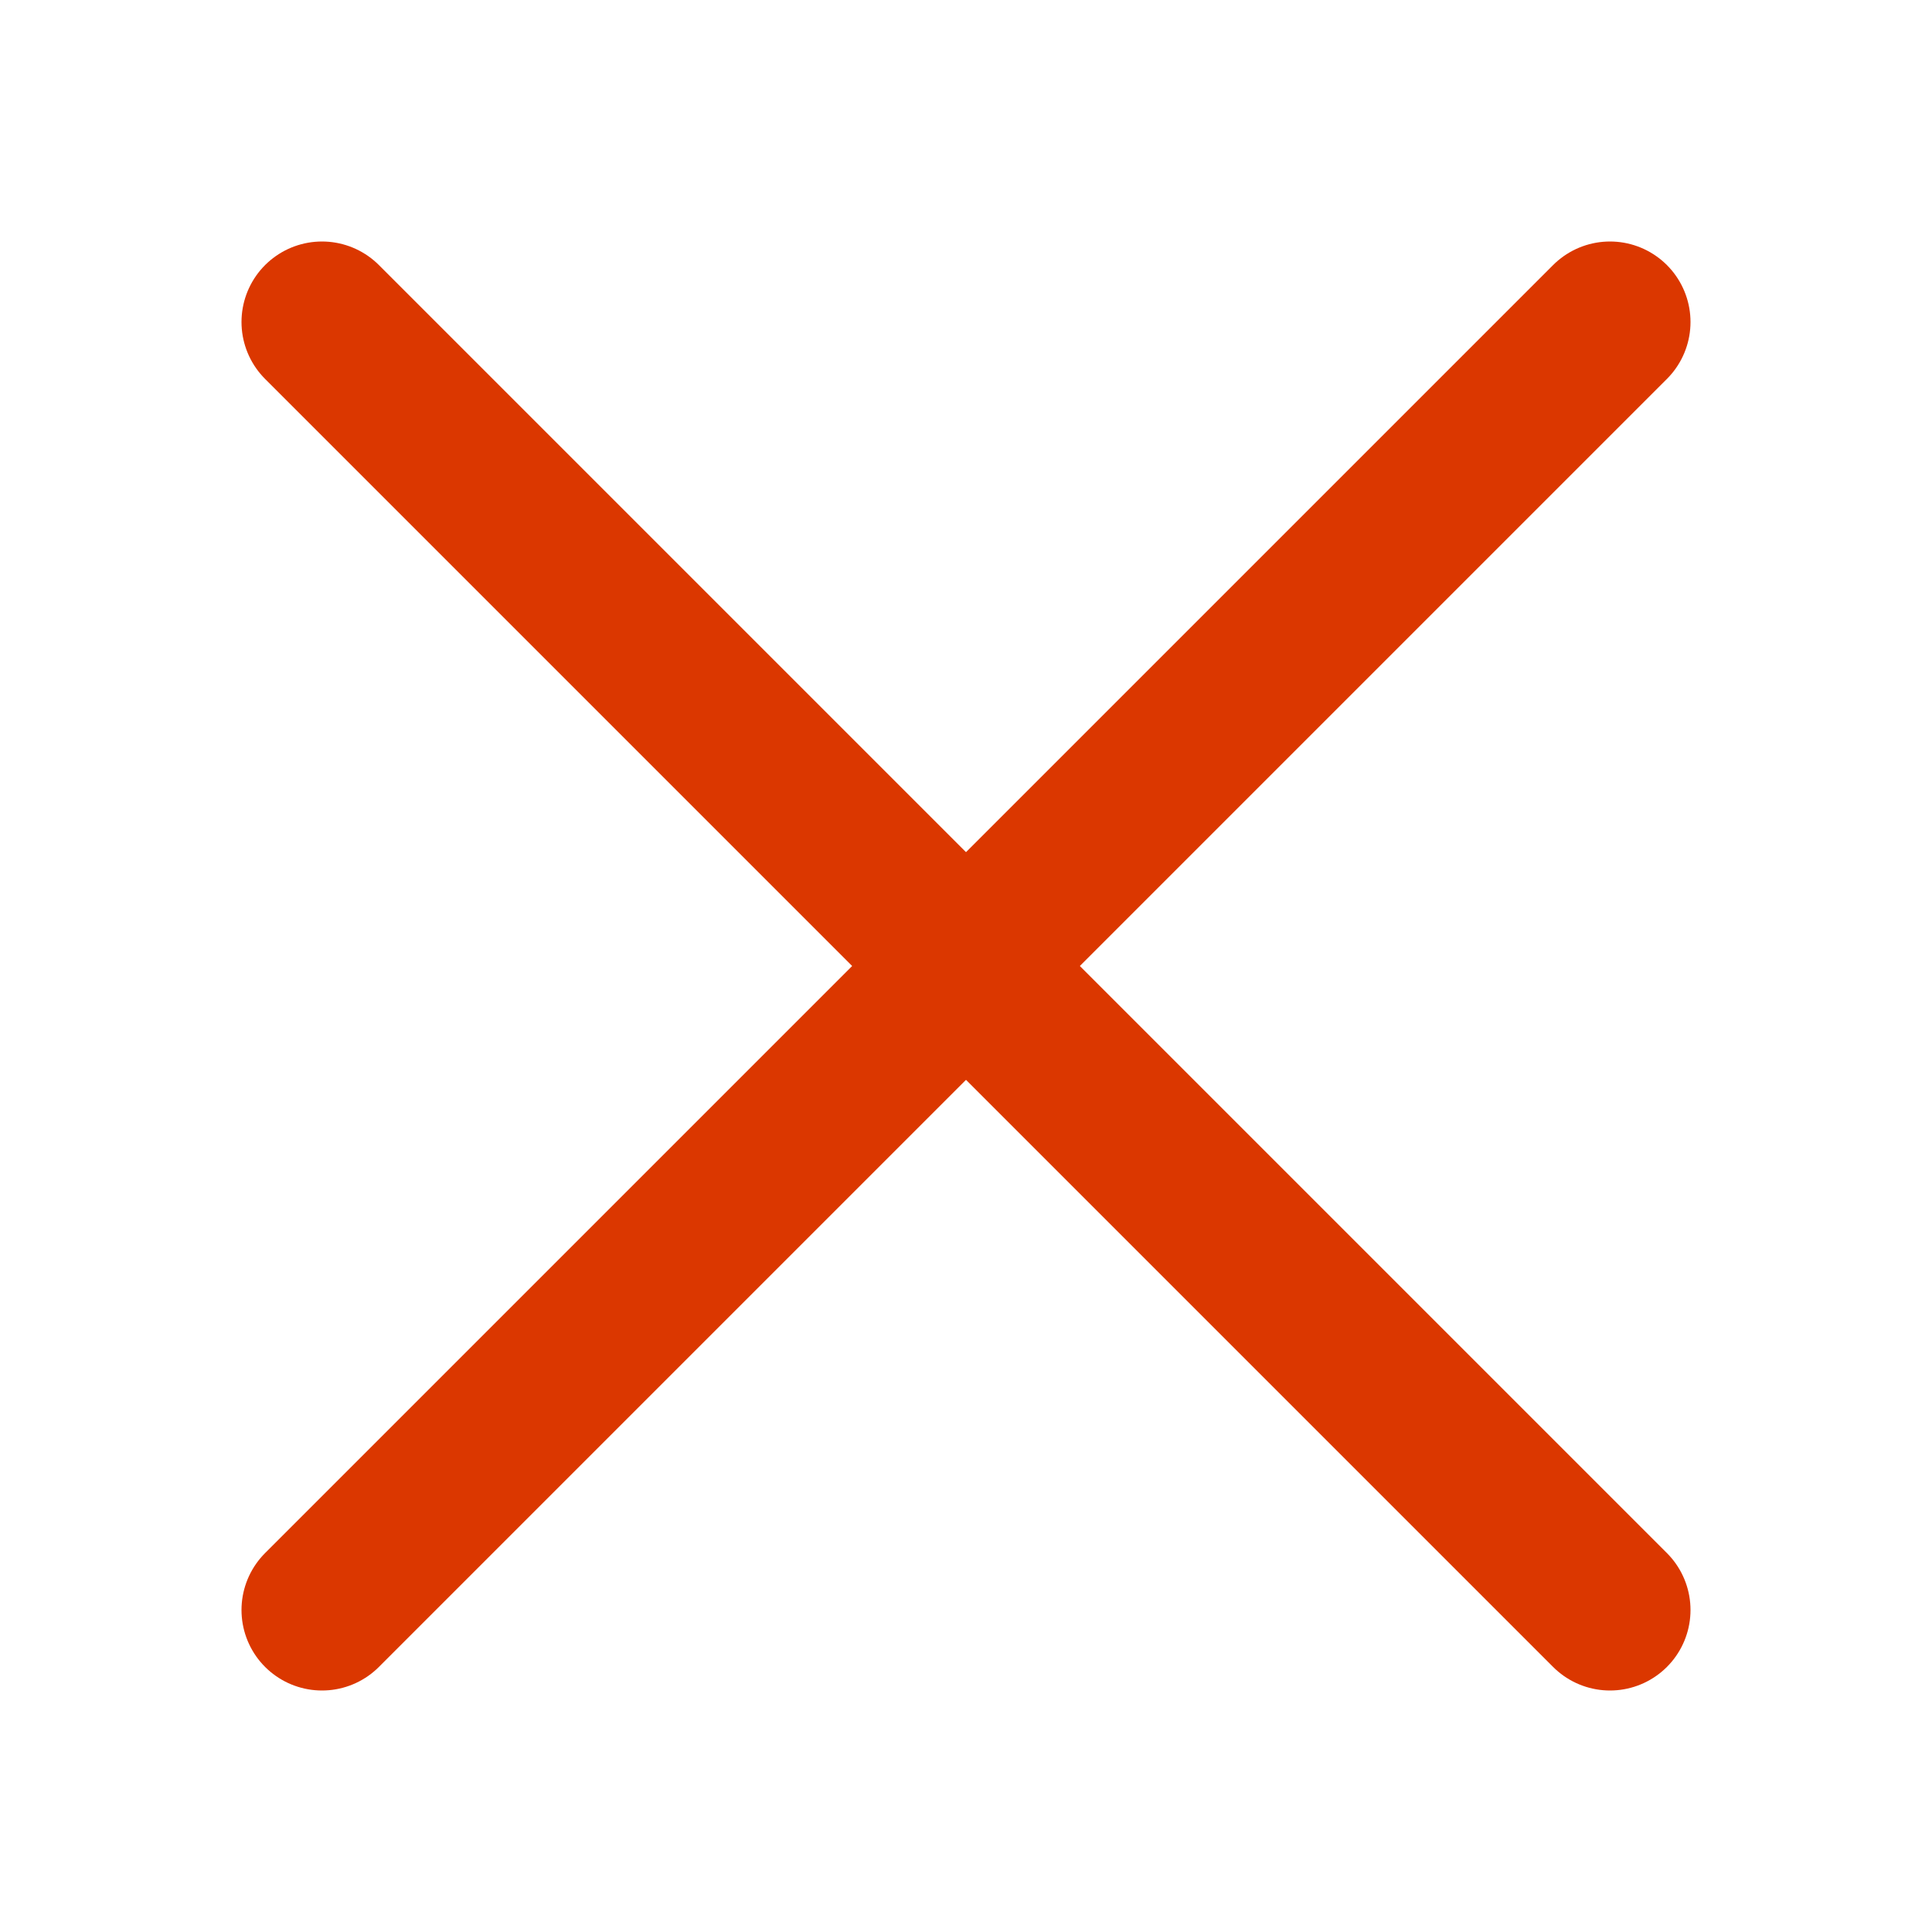
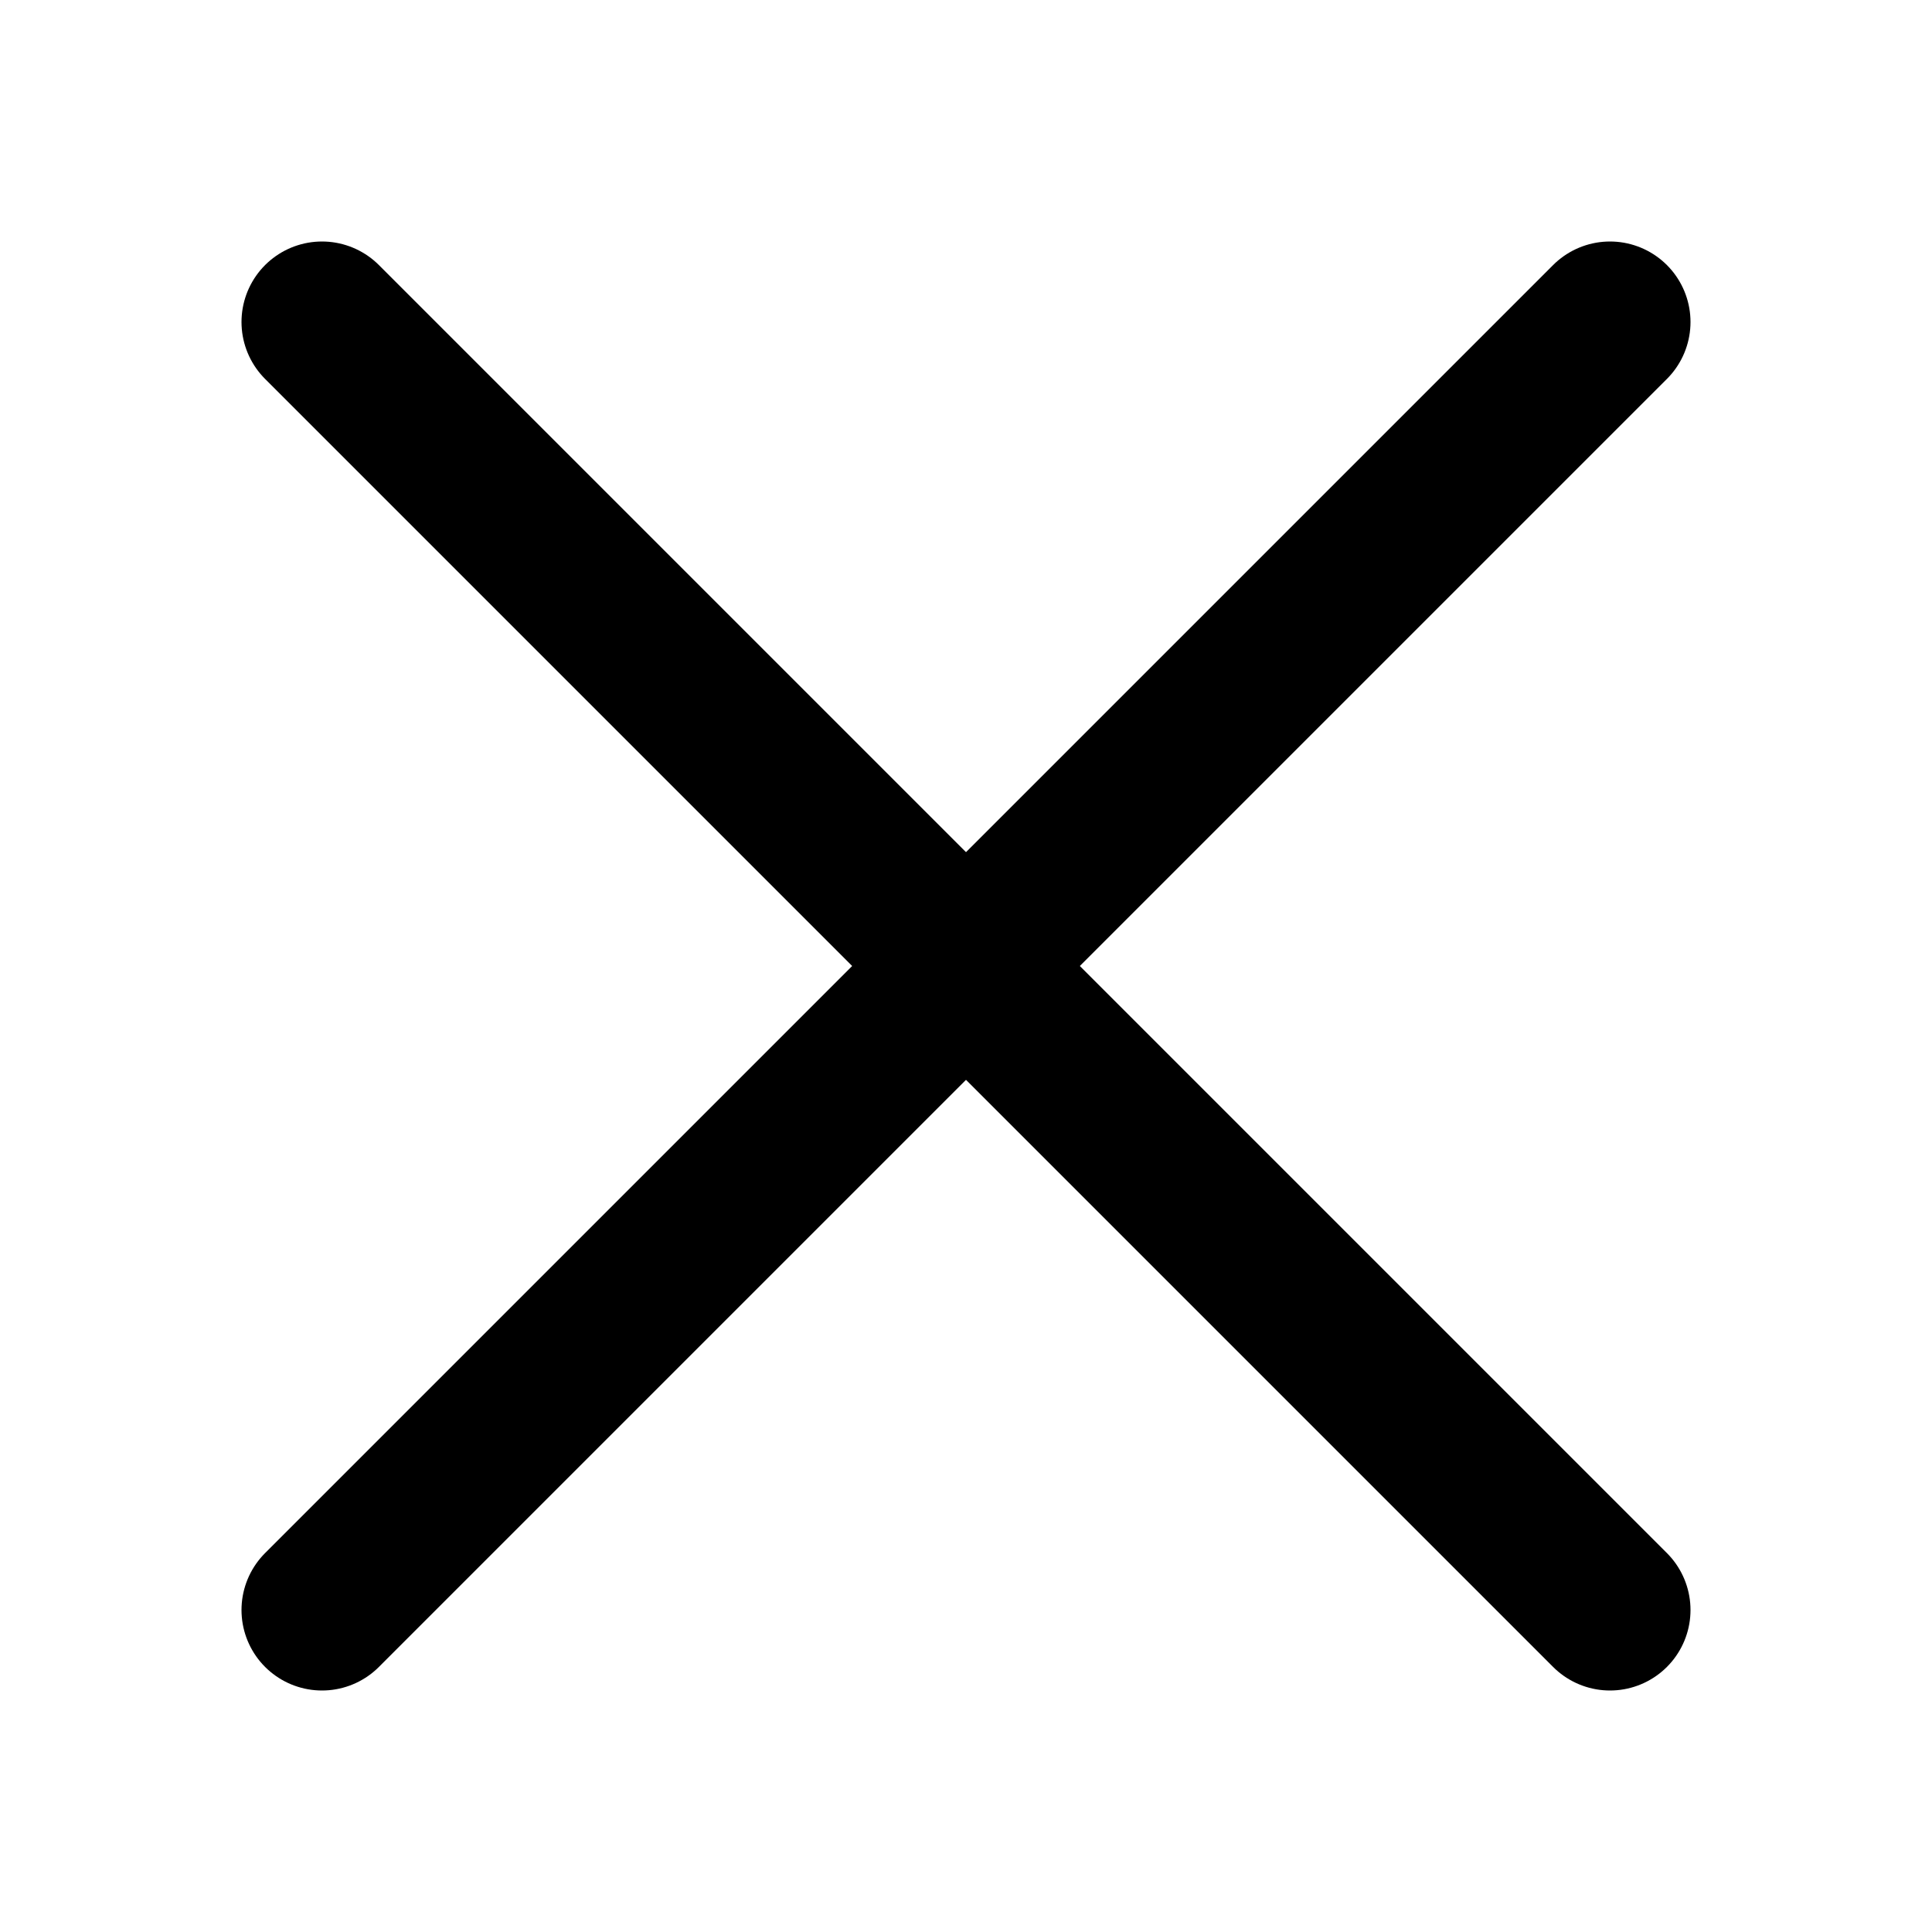
<svg xmlns="http://www.w3.org/2000/svg" width="16" height="16" viewBox="0 0 48 48" fill="none">
-   <path d="M8 8L40 40" stroke="#db3700" stroke-width="4" stroke-linecap="round" stroke-linejoin="round" />
-   <path d="M8 40L40 8" stroke="#db3700" stroke-width="4" stroke-linecap="round" stroke-linejoin="round" />
+   <path d="M8 8L40 40" stroke="currentColor" stroke-width="4" stroke-linecap="round" stroke-linejoin="round" />
+   <path d="M8 40L40 8" stroke="currentColor" stroke-width="4" stroke-linecap="round" stroke-linejoin="round" />
</svg>
